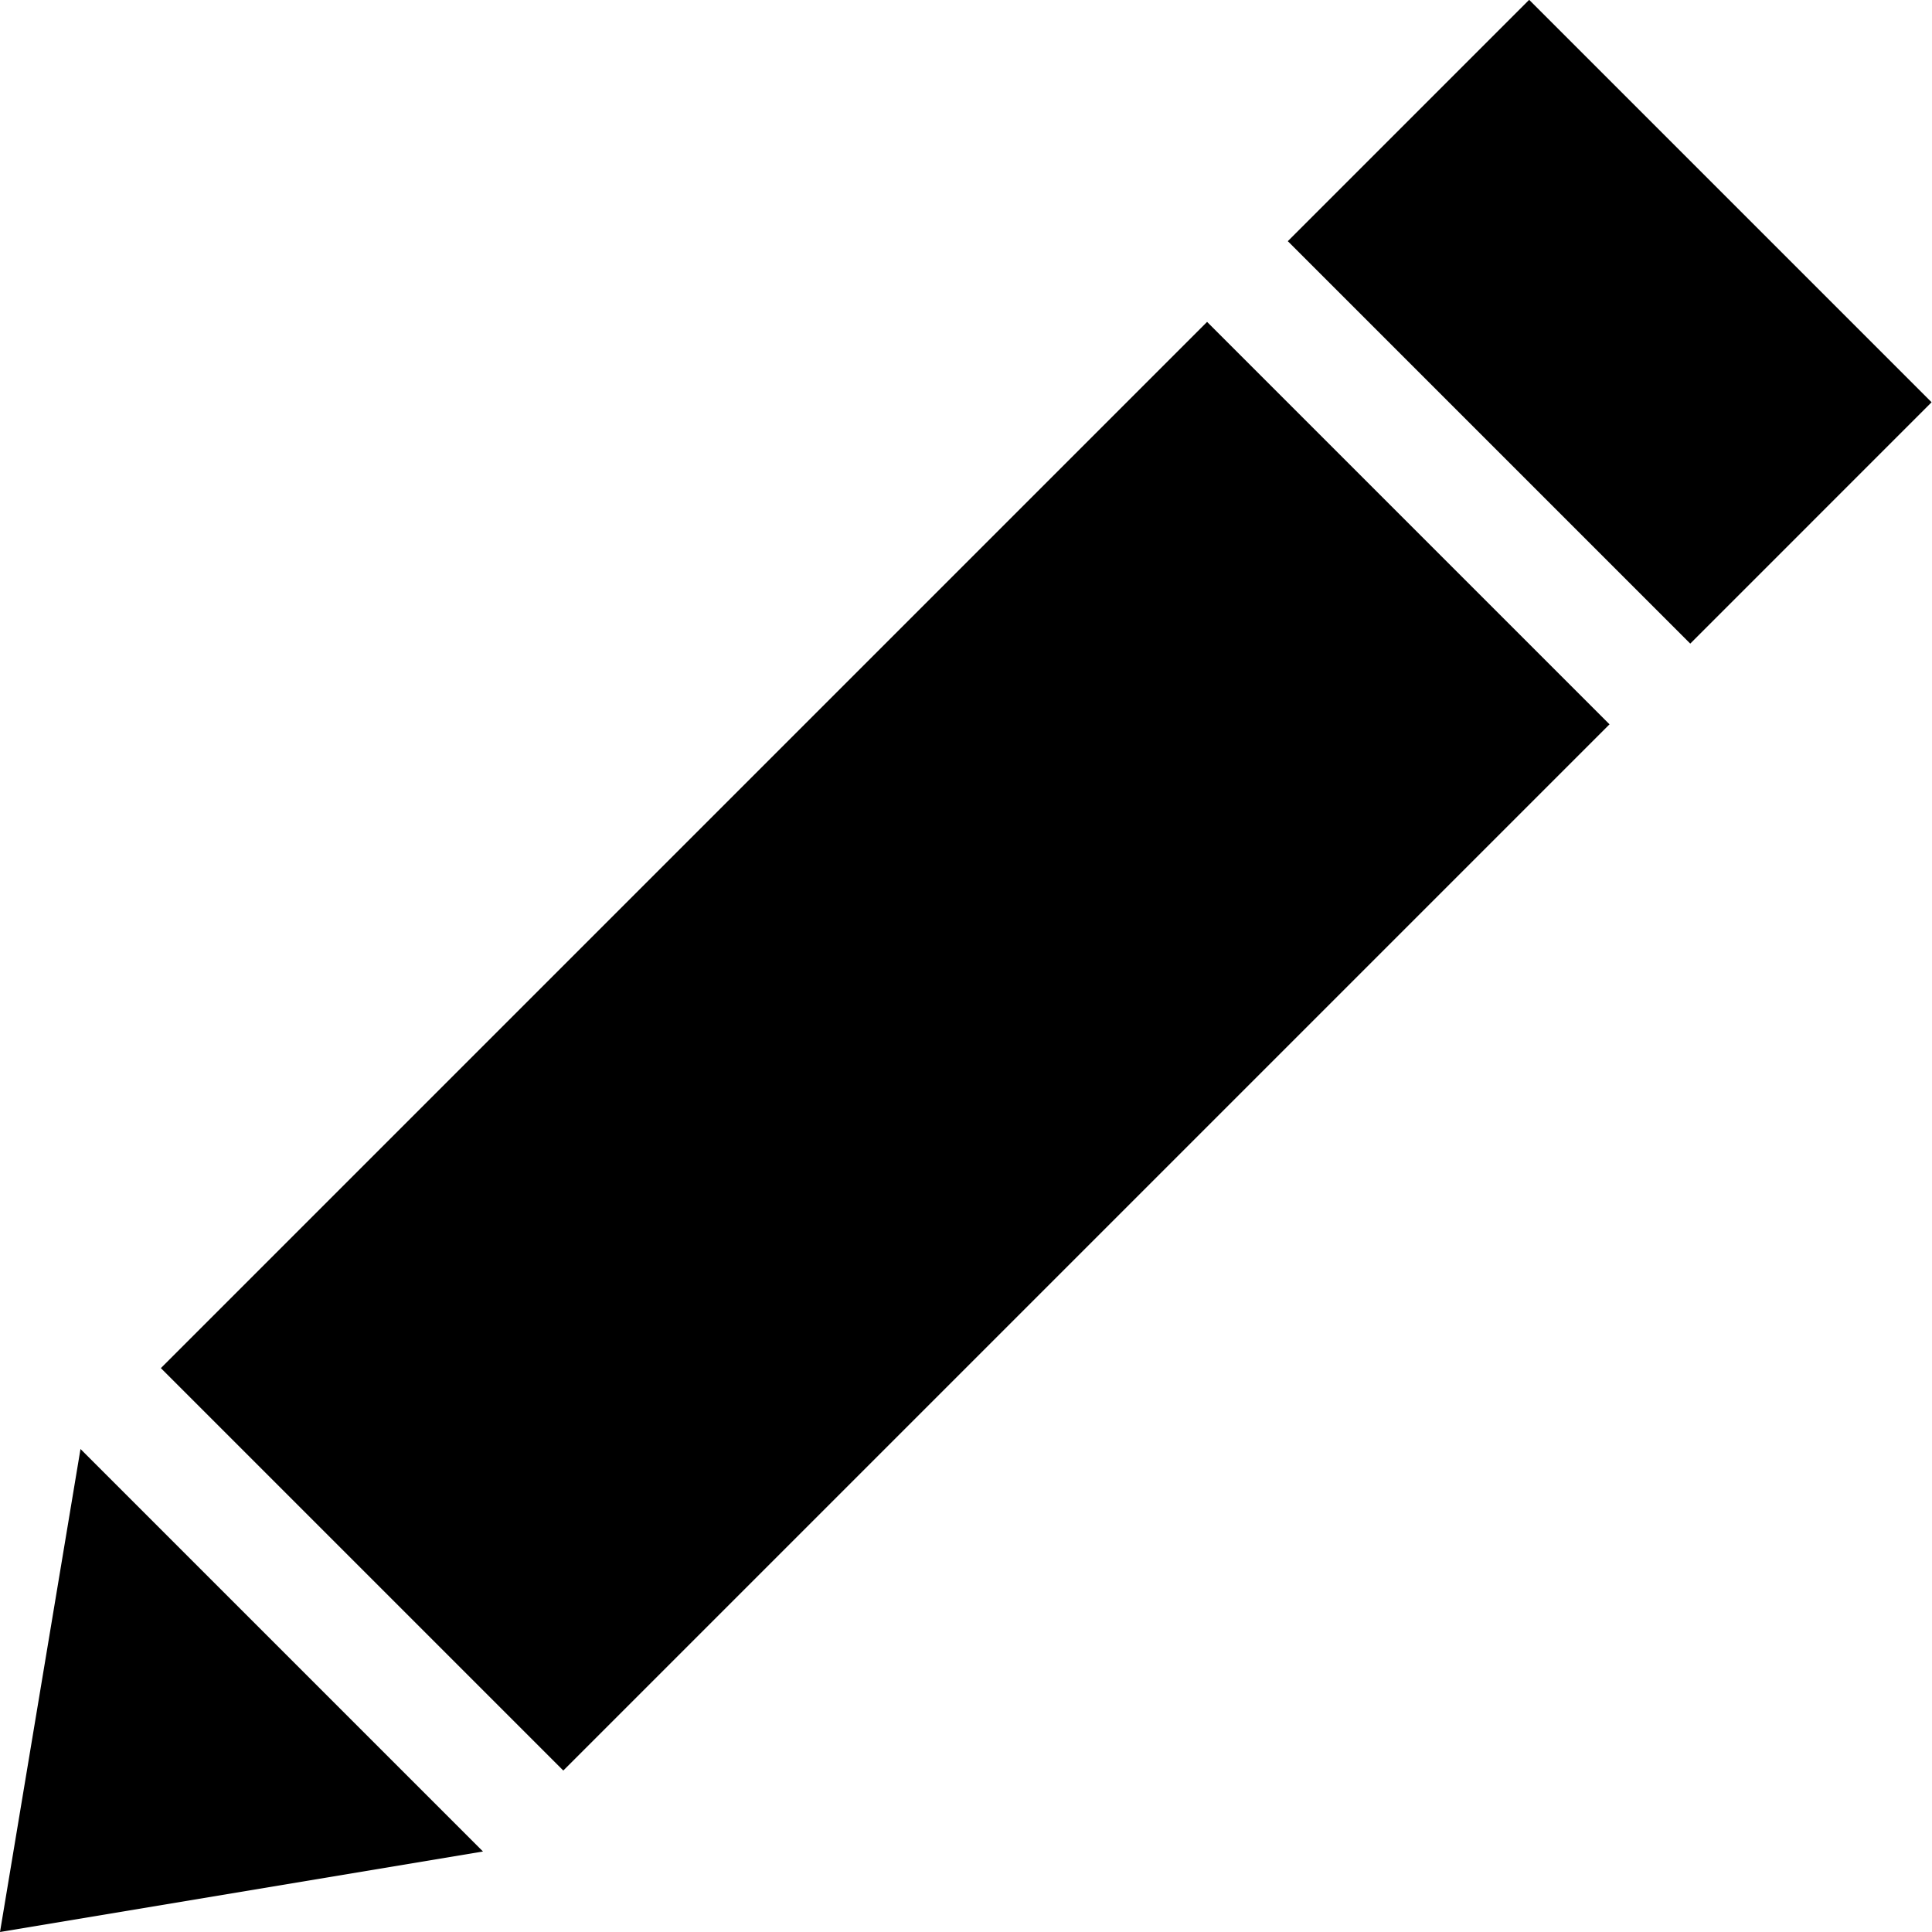
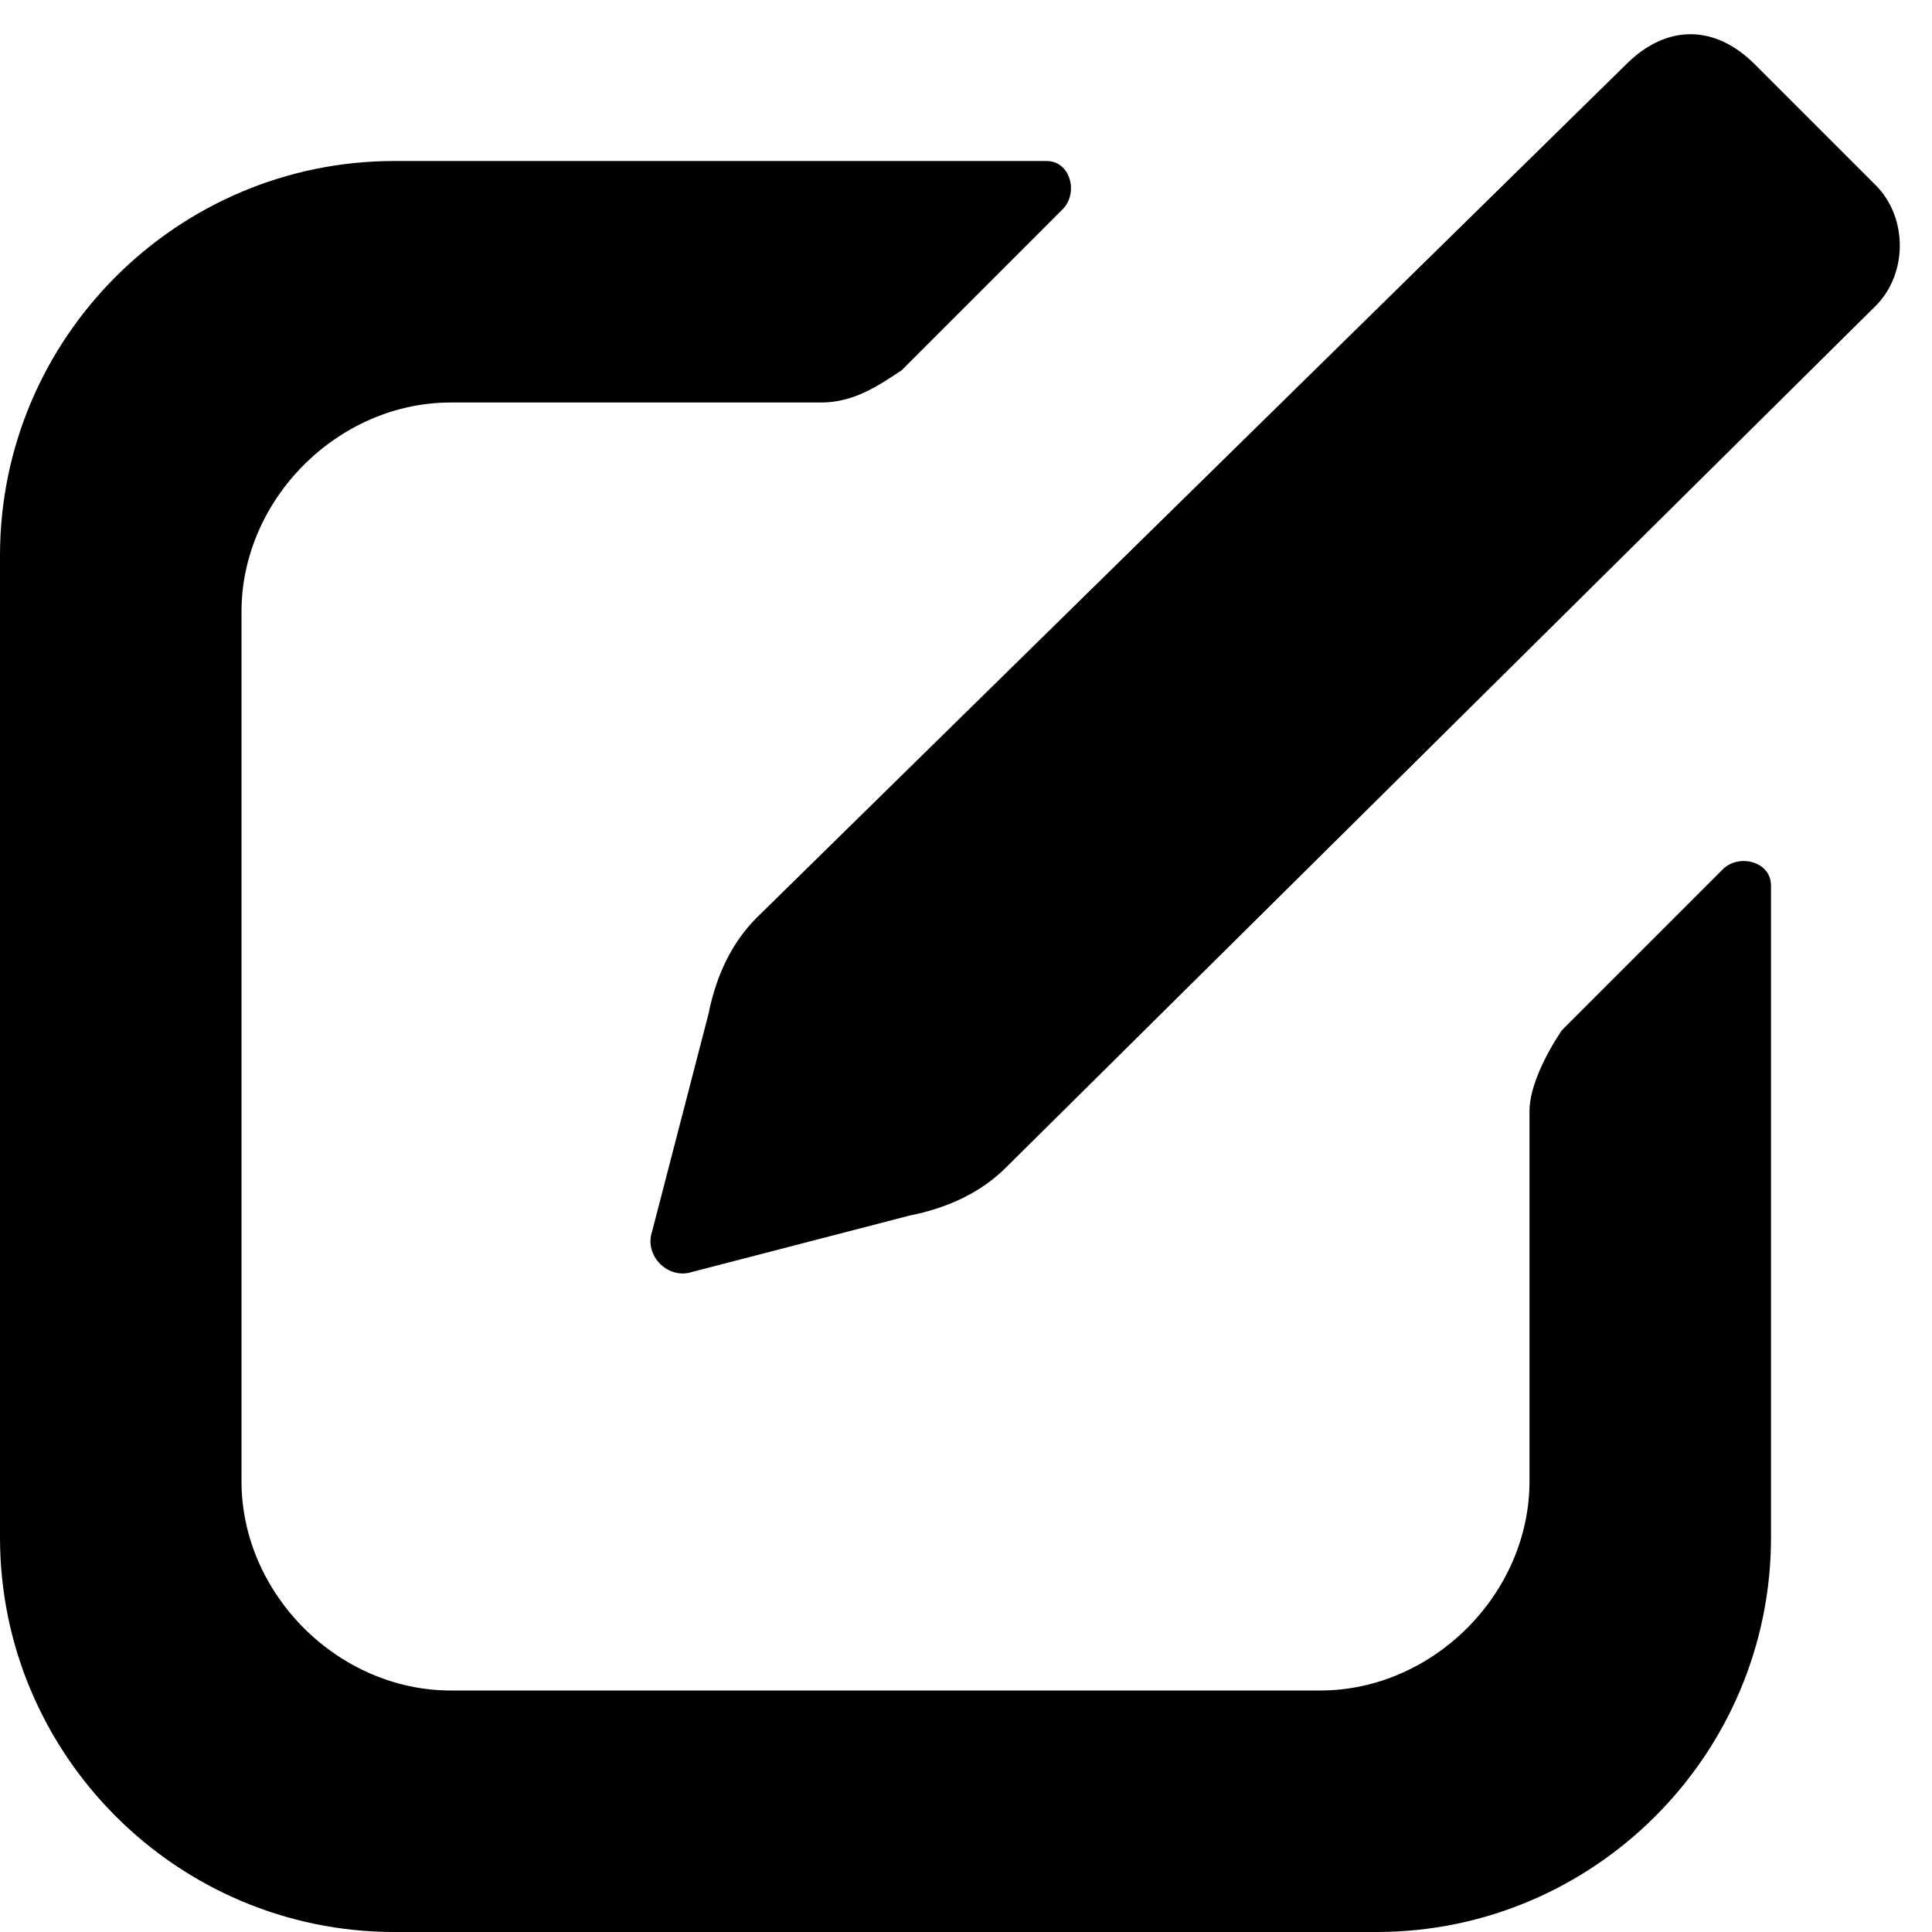
<svg xmlns="http://www.w3.org/2000/svg" version="1.1" id="Слой_1" x="0px" y="0px" viewBox="0 0 24 24" style="enable-background:new 0 0 24 24;" xml:space="preserve">
-   <polygon points="0,24 1,18 6,23 " />
-   <rect x="1.81" y="9.46" transform="matrix(0.7071 -0.7071 0.7071 0.7071 -5.9706 11.5858)" width="18.38" height="7.07" />
-   <rect x="17.88" y="0.46" transform="matrix(0.7071 -0.7071 0.7071 0.7071 3.0294 15.3137)" width="4.24" height="7.07" />
+   <path d="M21.8,0.8l1.5,1.5c0.4,0.4,0.4,1.1,0,1.5L12.5,14.5c-0.3,0.3-0.7,0.5-1.2,0.6l-2.7,0.7c-0.3,0.1-0.6-0.2-0.5-0.5l0.7-2.7  c0.1-0.5,0.3-0.9,0.6-1.2L20.2,0.8C20.7,0.3,21.3,0.3,21.8,0.8z" />
+   <path d="M19,13.8v4.6c0,1.4-1.2,2.6-2.6,2.6H5.6C4.2,21,3,19.8,3,18.4V7.6C3,6.2,4.2,5,5.6,5h4.6c0.4,0,0.7-0.2,1-0.4l2-2  C13.4,2.4,13.3,2,13,2H4.9C2.2,2,0,4.2,0,6.9v12.2C0,21.8,2.2,24,4.9,24h12.2c2.7,0,4.9-2.2,4.9-4.9V11c0-0.3-0.4-0.4-0.6-0.2l-2,2  C19.2,13.1,19,13.5,19,13.8z" />
</svg>
